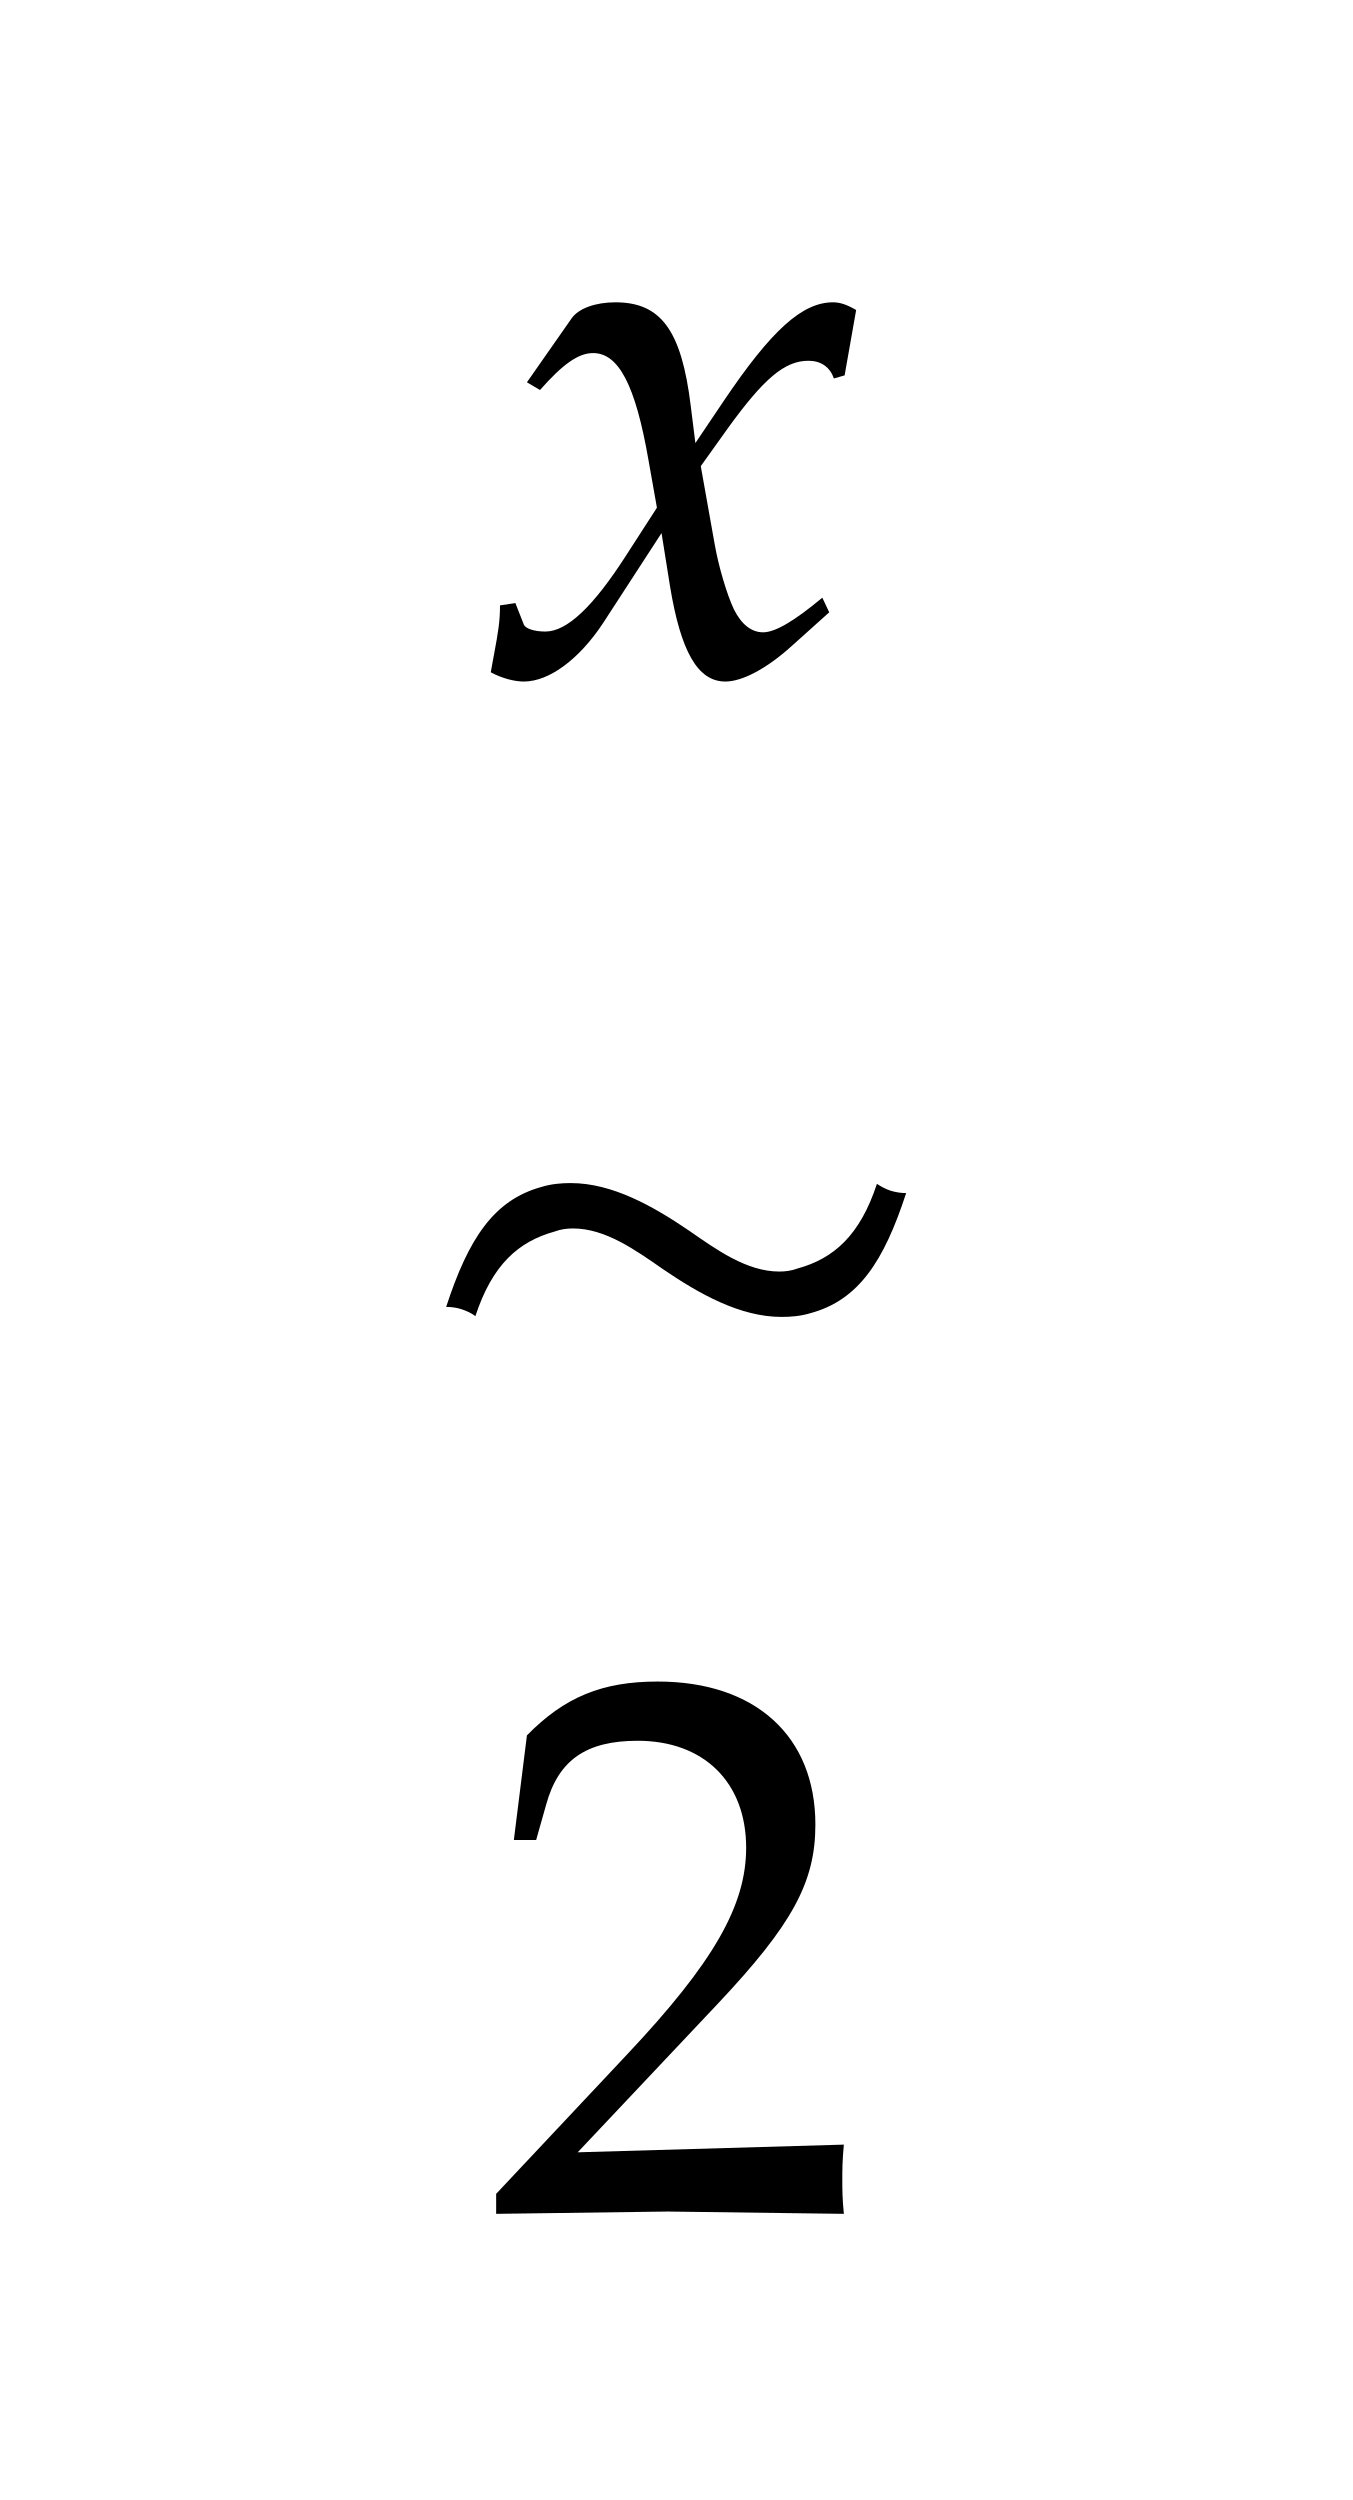
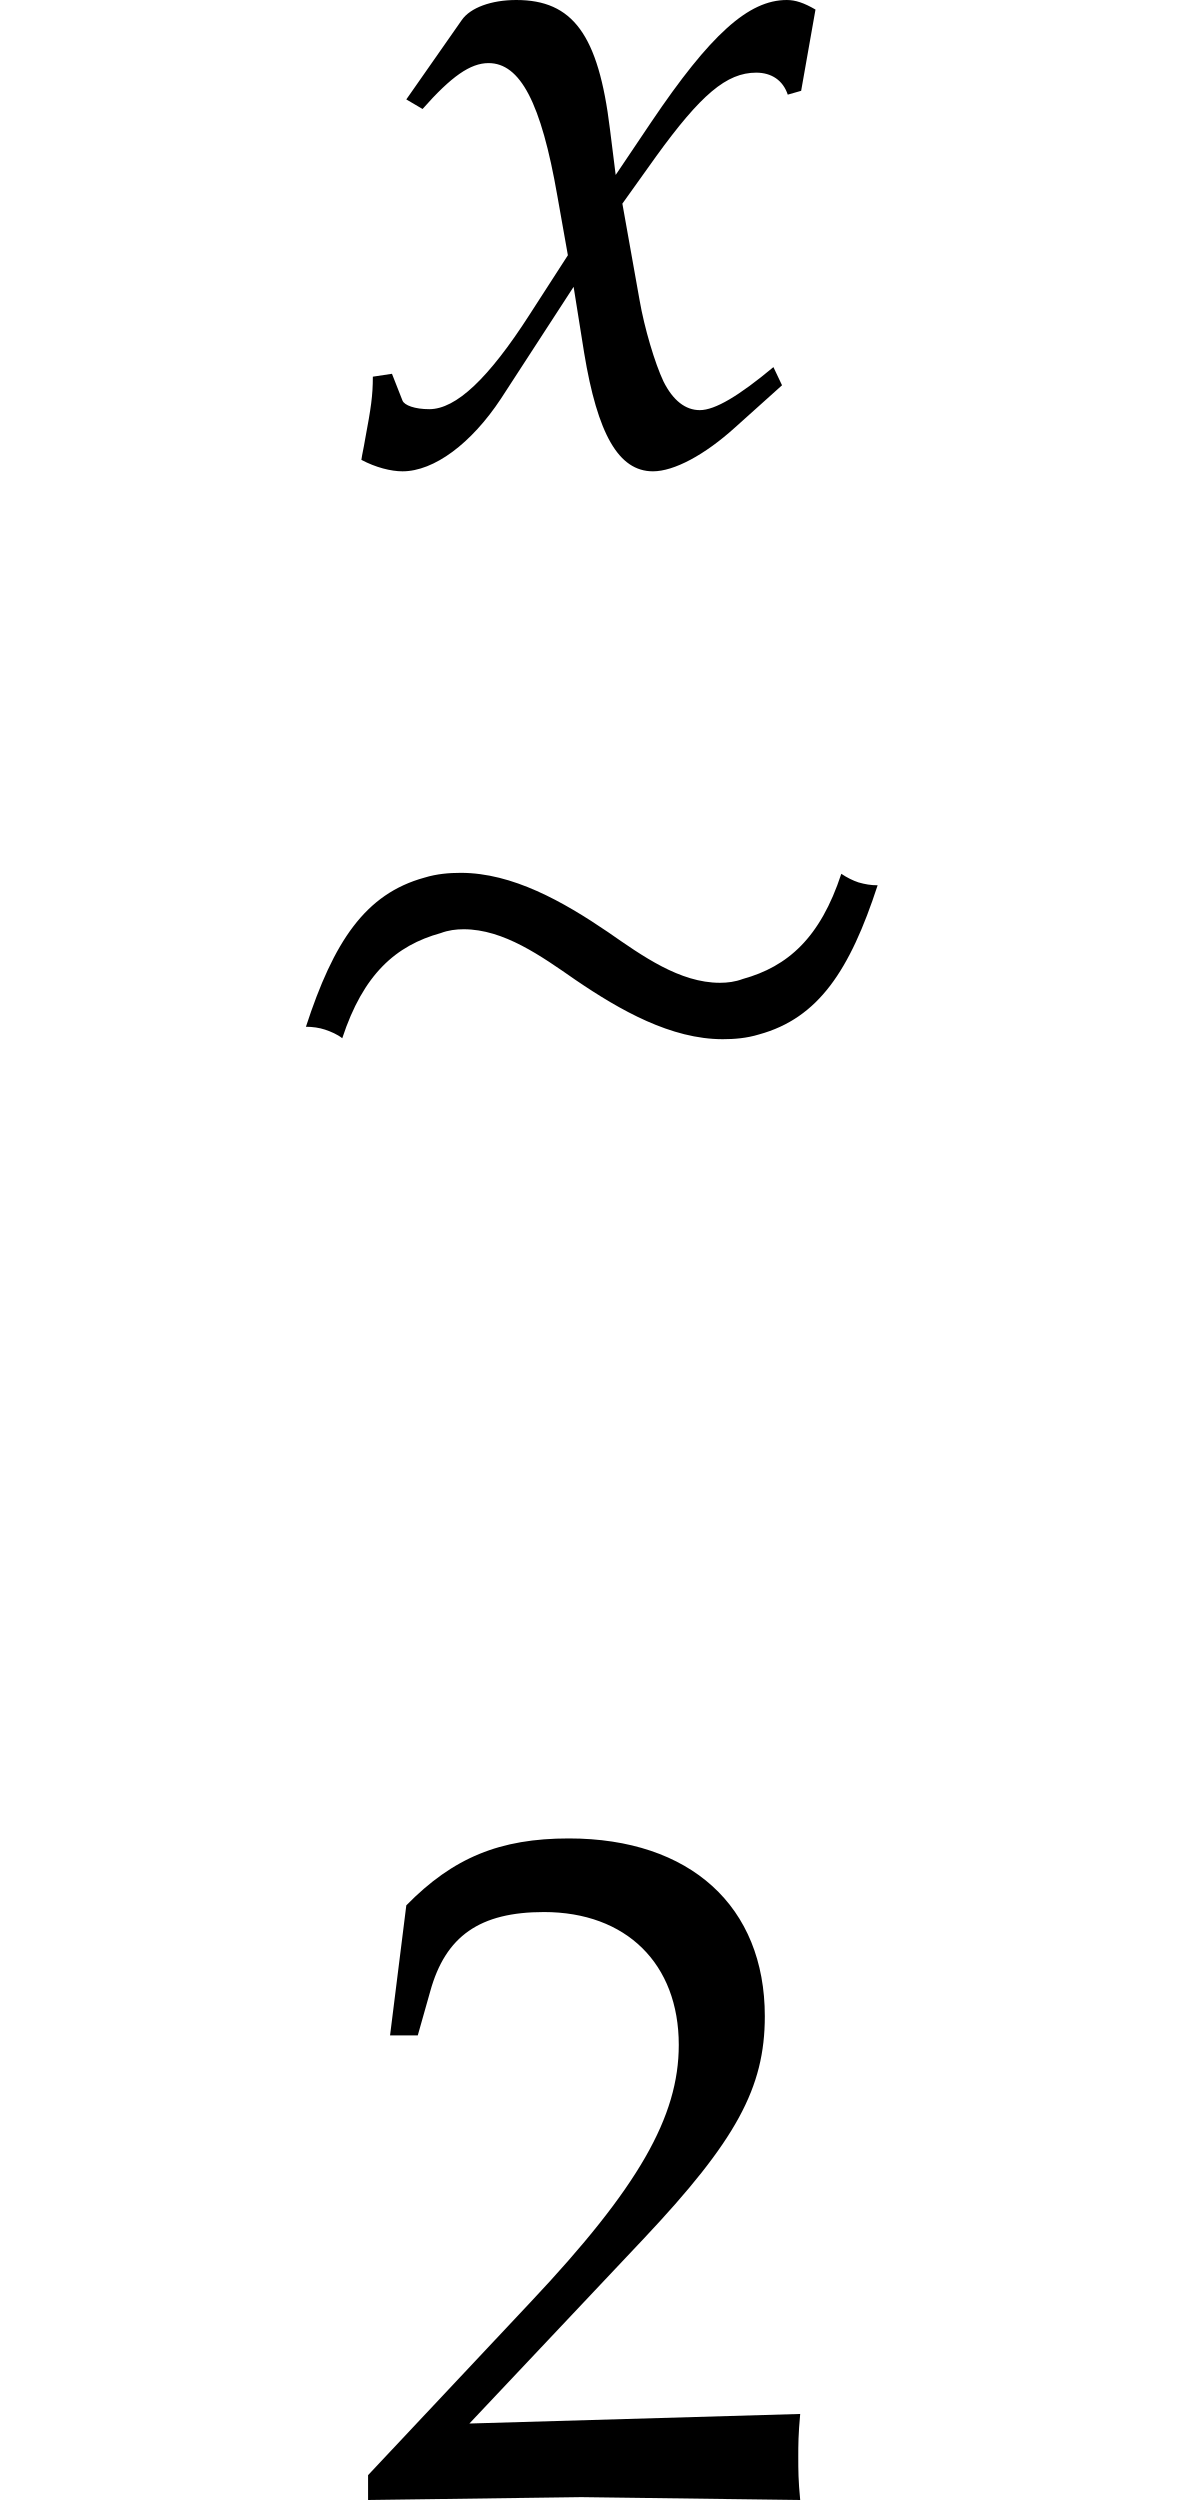
- <svg xmlns="http://www.w3.org/2000/svg" width="1.758em" height="3.250em" role="img" focusable="false" viewBox="0 -1875 1758 3250">
+ <svg xmlns="http://www.w3.org/2000/svg" width="1.238em" height="2.615em" role="img" focusable="false" viewBox="0 -1557.5 1238 2615">
  <g stroke="currentColor" fill="currentColor" stroke-width="0" transform="scale(1,-1)">
    <g>
      <g>
-         <g transform="translate(0,1000)">
-           <g transform="translate(629,0)">
+         <g transform="translate(0 358.5)">
+           <g>
            <g>
-               <path d="M484 472C472 479 463 482 454 482C414 482 374 446 312 354L275 299L269 347C257 446 230 482 171 482C145 482 123 474 114 461L56 378L73 368C103 402 123 416 142 416C175 416 197 375 214 277L225 215L185 153C142 86 108 54 80 54C65 54 54 58 52 63L41 91L21 88C21 68 19 55 13 23C11 11 10 8 9 1C24-7 40-11 52-11C85-11 124 18 155 65L231 182L242 113C256 28 278-11 314-11C336-11 368 6 400 35L449 79L440 98C404 68 379 53 363 53C348 53 335 63 325 83C316 102 305 139 300 168L282 269L317 318C364 383 391 406 422 406C438 406 450 398 455 383L469 387Z" />
-             </g>
-           </g>
-         </g>
-         <g>
-           <g transform="translate(500,0)">
-             <g>
-               <path d="M678 324C671 324 665 325 658 327C652 329 646 332 640 336C618 269 584 239 537 226C529 223 521 222 513 222C471 222 432 250 396 275C349 307 296 337 242 337C230 337 217 336 204 332C142 315 109 265 80 176C87 176 94 175 100 173C106 171 113 168 118 164C140 231 174 261 221 274C229 277 237 278 245 278C287 278 326 250 362 225C409 193 462 163 516 163C528 163 541 164 554 168C616 185 649 235 678 324Z" />
-             </g>
-           </g>
-         </g>
-         <g transform="translate(0,-1000)">
-           <g transform="translate(629,0)">
-             <g>
-               <path d="M468-3C466 18 466 28 466 42C466 55 466 65 468 87L122 77L304 270C401 373 431 428 431 503C431 618 353 689 226 689C154 689 105 669 56 619L39 483L68 483L81 529C97 587 133 612 200 612C286 612 341 558 341 473C341 398 299 324 186 204L16 23L16-3L239 0Z" />
+               <g transform="translate(369,717)">
+                 <path d="M484 472C472 479 463 482 454 482C414 482 374 446 312 354L275 299L269 347C257 446 230 482 171 482C145 482 123 474 114 461L56 378L73 368C103 402 123 416 142 416C175 416 197 375 214 277L225 215L185 153C142 86 108 54 80 54C65 54 54 58 52 63L41 91L21 88C21 68 19 55 13 23C11 11 10 8 9 1C24-7 40-11 52-11C85-11 124 18 155 65L231 182L242 113C256 28 278-11 314-11C336-11 368 6 400 35L449 79L440 98C404 68 379 53 363 53C348 53 335 63 325 83C316 102 305 139 300 168L282 269L317 318C364 383 391 406 422 406C438 406 450 398 455 383L469 387Z" />
+               </g>
+               <g transform="translate(120,-727)">
+                 <g>
+                   <g transform="translate(120,676)">
+                     <path d="M678 324C671 324 665 325 658 327C652 329 646 332 640 336C618 269 584 239 537 226C529 223 521 222 513 222C471 222 432 250 396 275C349 307 296 337 242 337C230 337 217 336 204 332C142 315 109 265 80 176C87 176 94 175 100 173C106 171 113 168 118 164C140 231 174 261 221 274C229 277 237 278 245 278C287 278 326 250 362 225C409 193 462 163 516 163C528 163 541 164 554 168C616 185 649 235 678 324Z" />
+                   </g>
+                   <g transform="translate(249,-686)">
+                     <path d="M468-3C466 18 466 28 466 42C466 55 466 65 468 87L122 77L304 270C401 373 431 428 431 503C431 618 353 689 226 689C154 689 105 669 56 619L39 483L68 483L81 529C97 587 133 612 200 612C286 612 341 558 341 473C341 398 299 324 186 204L16 23L16-3L239 0Z" />
+                   </g>
+                 </g>
+               </g>
            </g>
          </g>
        </g>
      </g>
    </g>
  </g>
</svg>
